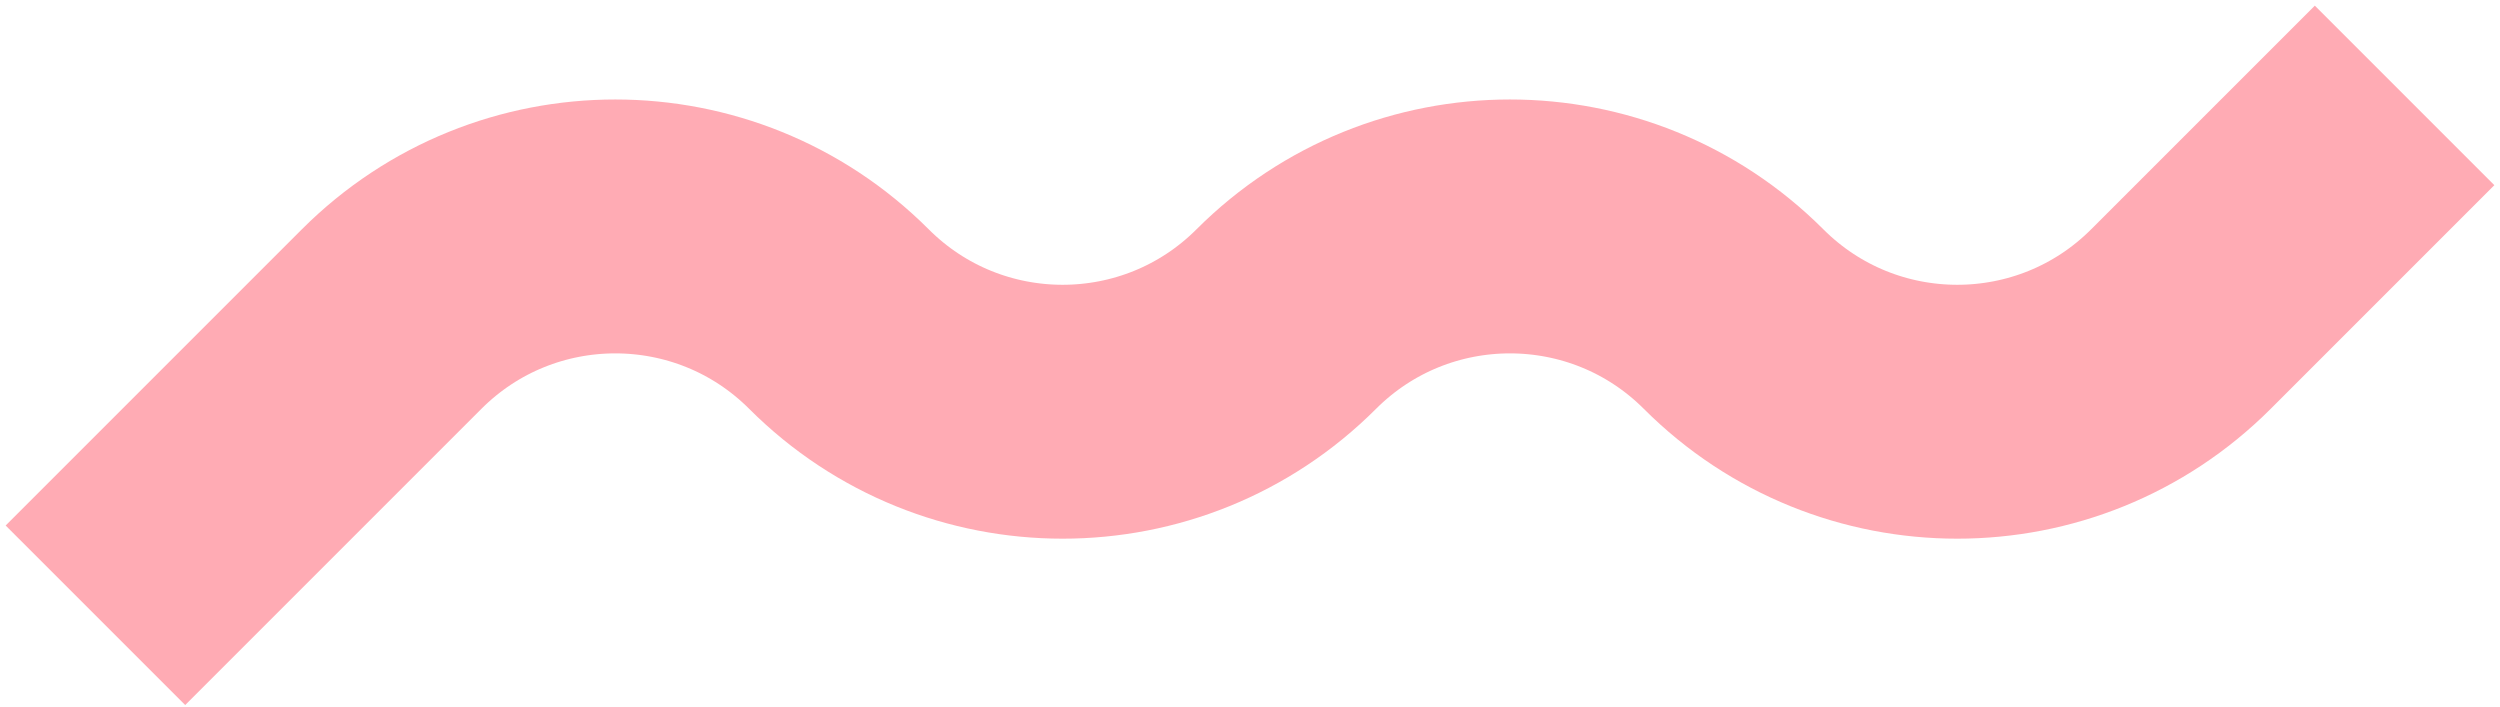
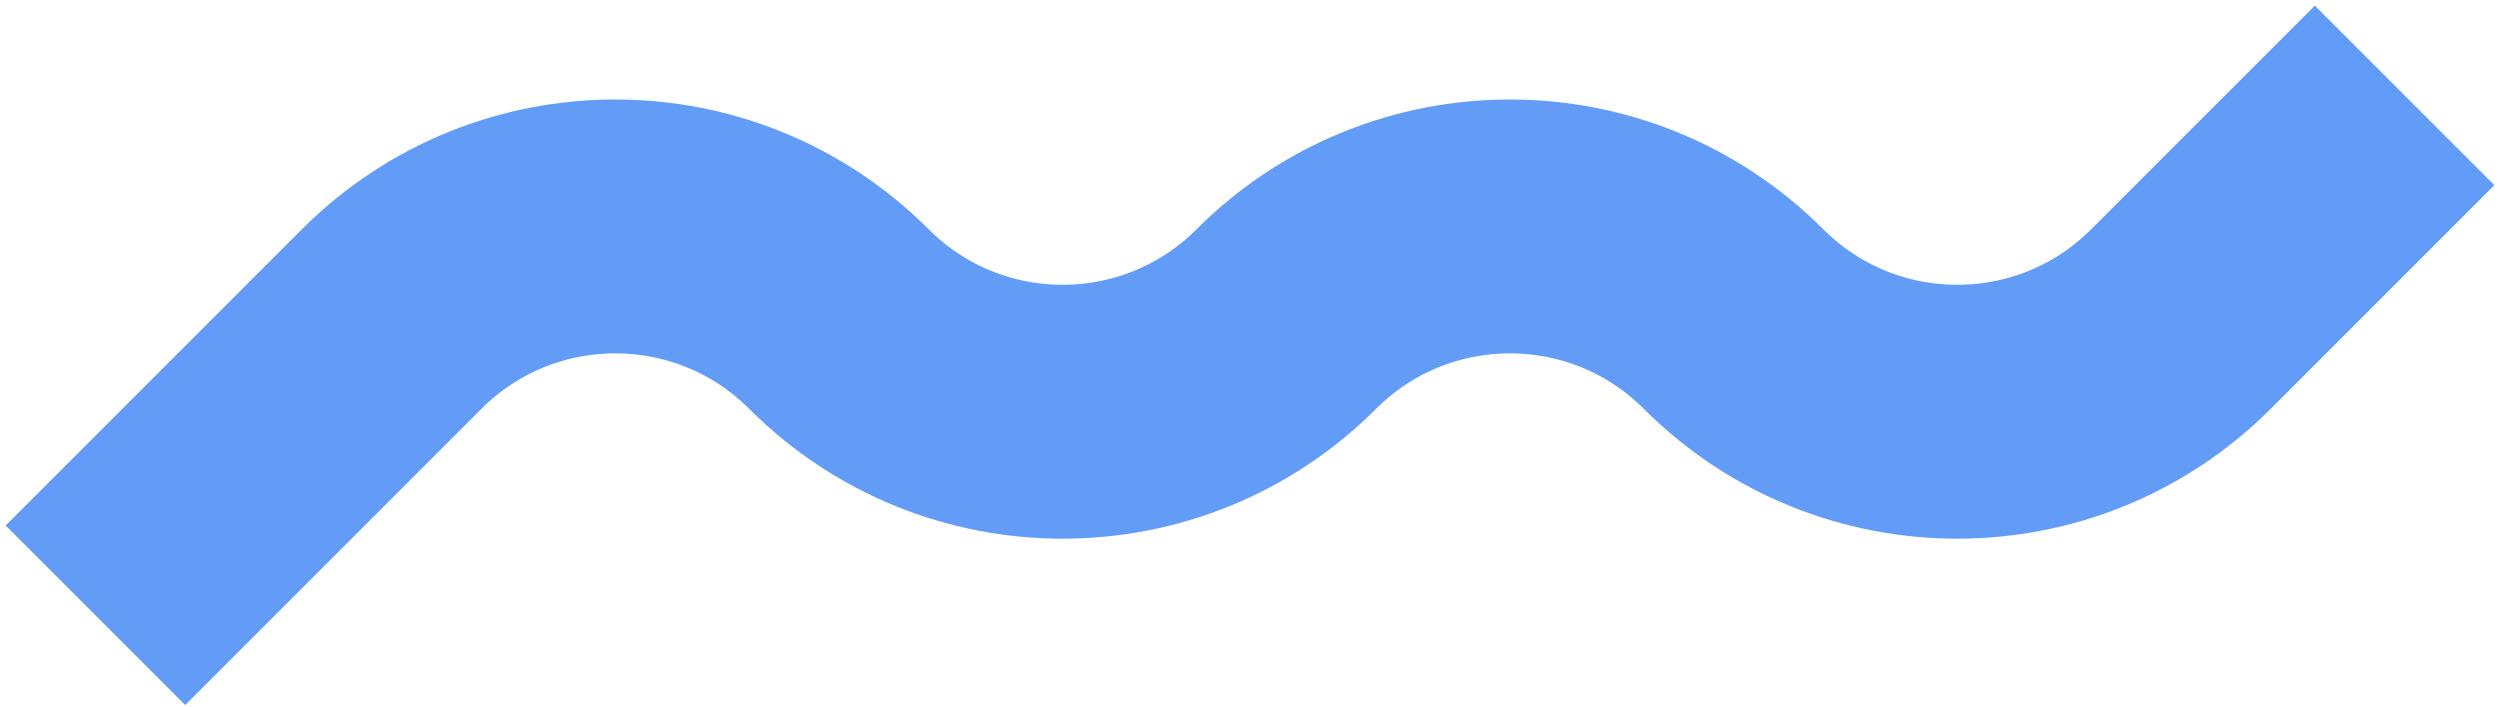
<svg xmlns="http://www.w3.org/2000/svg" viewBox="0 0 131 37" fill="none">
-   <path d="M5 32.241L20.521 16.72C26.994 10.247 37.488 10.247 43.961 16.72V16.72C50.434 23.193 60.928 23.193 67.4 16.72V16.72C73.873 10.247 84.368 10.247 90.84 16.72V16.72C97.313 23.193 107.807 23.193 114.28 16.72L126 5" stroke="#FFABB4" stroke-width="13.304" />
+   <path d="M5 32.241L20.521 16.72C26.994 10.247 37.488 10.247 43.961 16.72V16.72C50.434 23.193 60.928 23.193 67.4 16.72V16.72C73.873 10.247 84.368 10.247 90.84 16.72V16.72C97.313 23.193 107.807 23.193 114.28 16.72L126 5" stroke="#639CF6" stroke-width="13.304" />
</svg>
